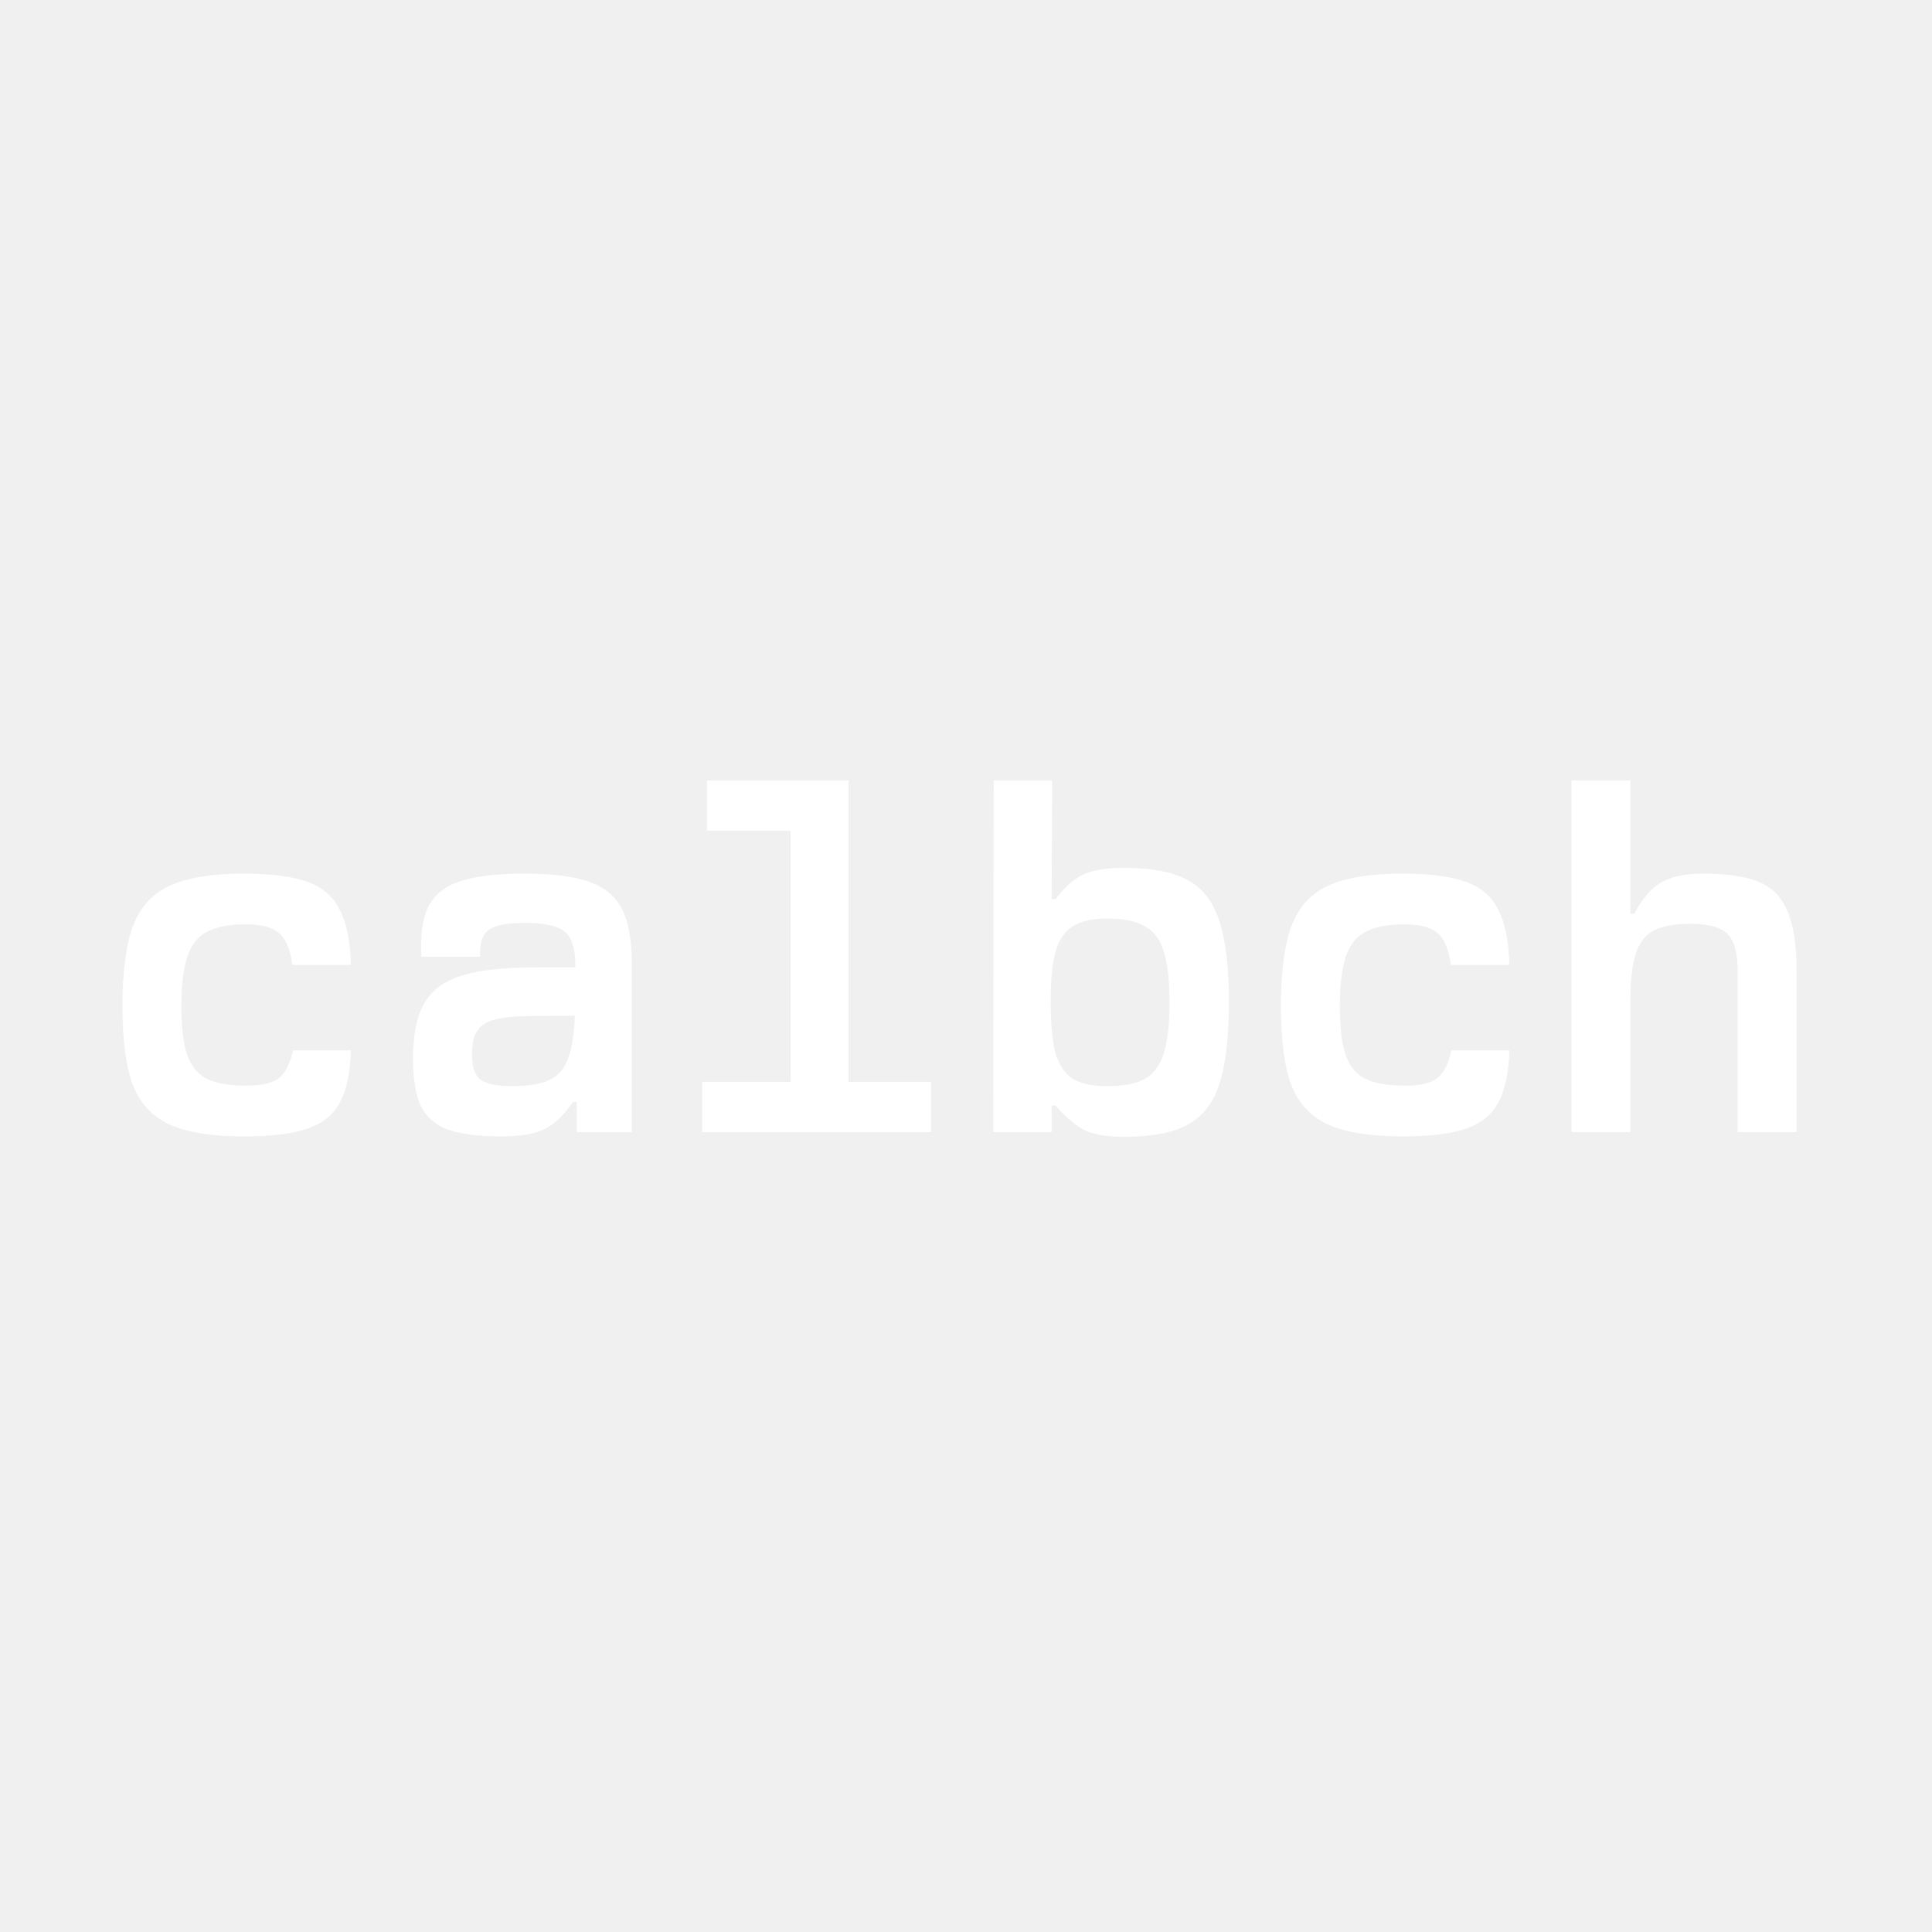
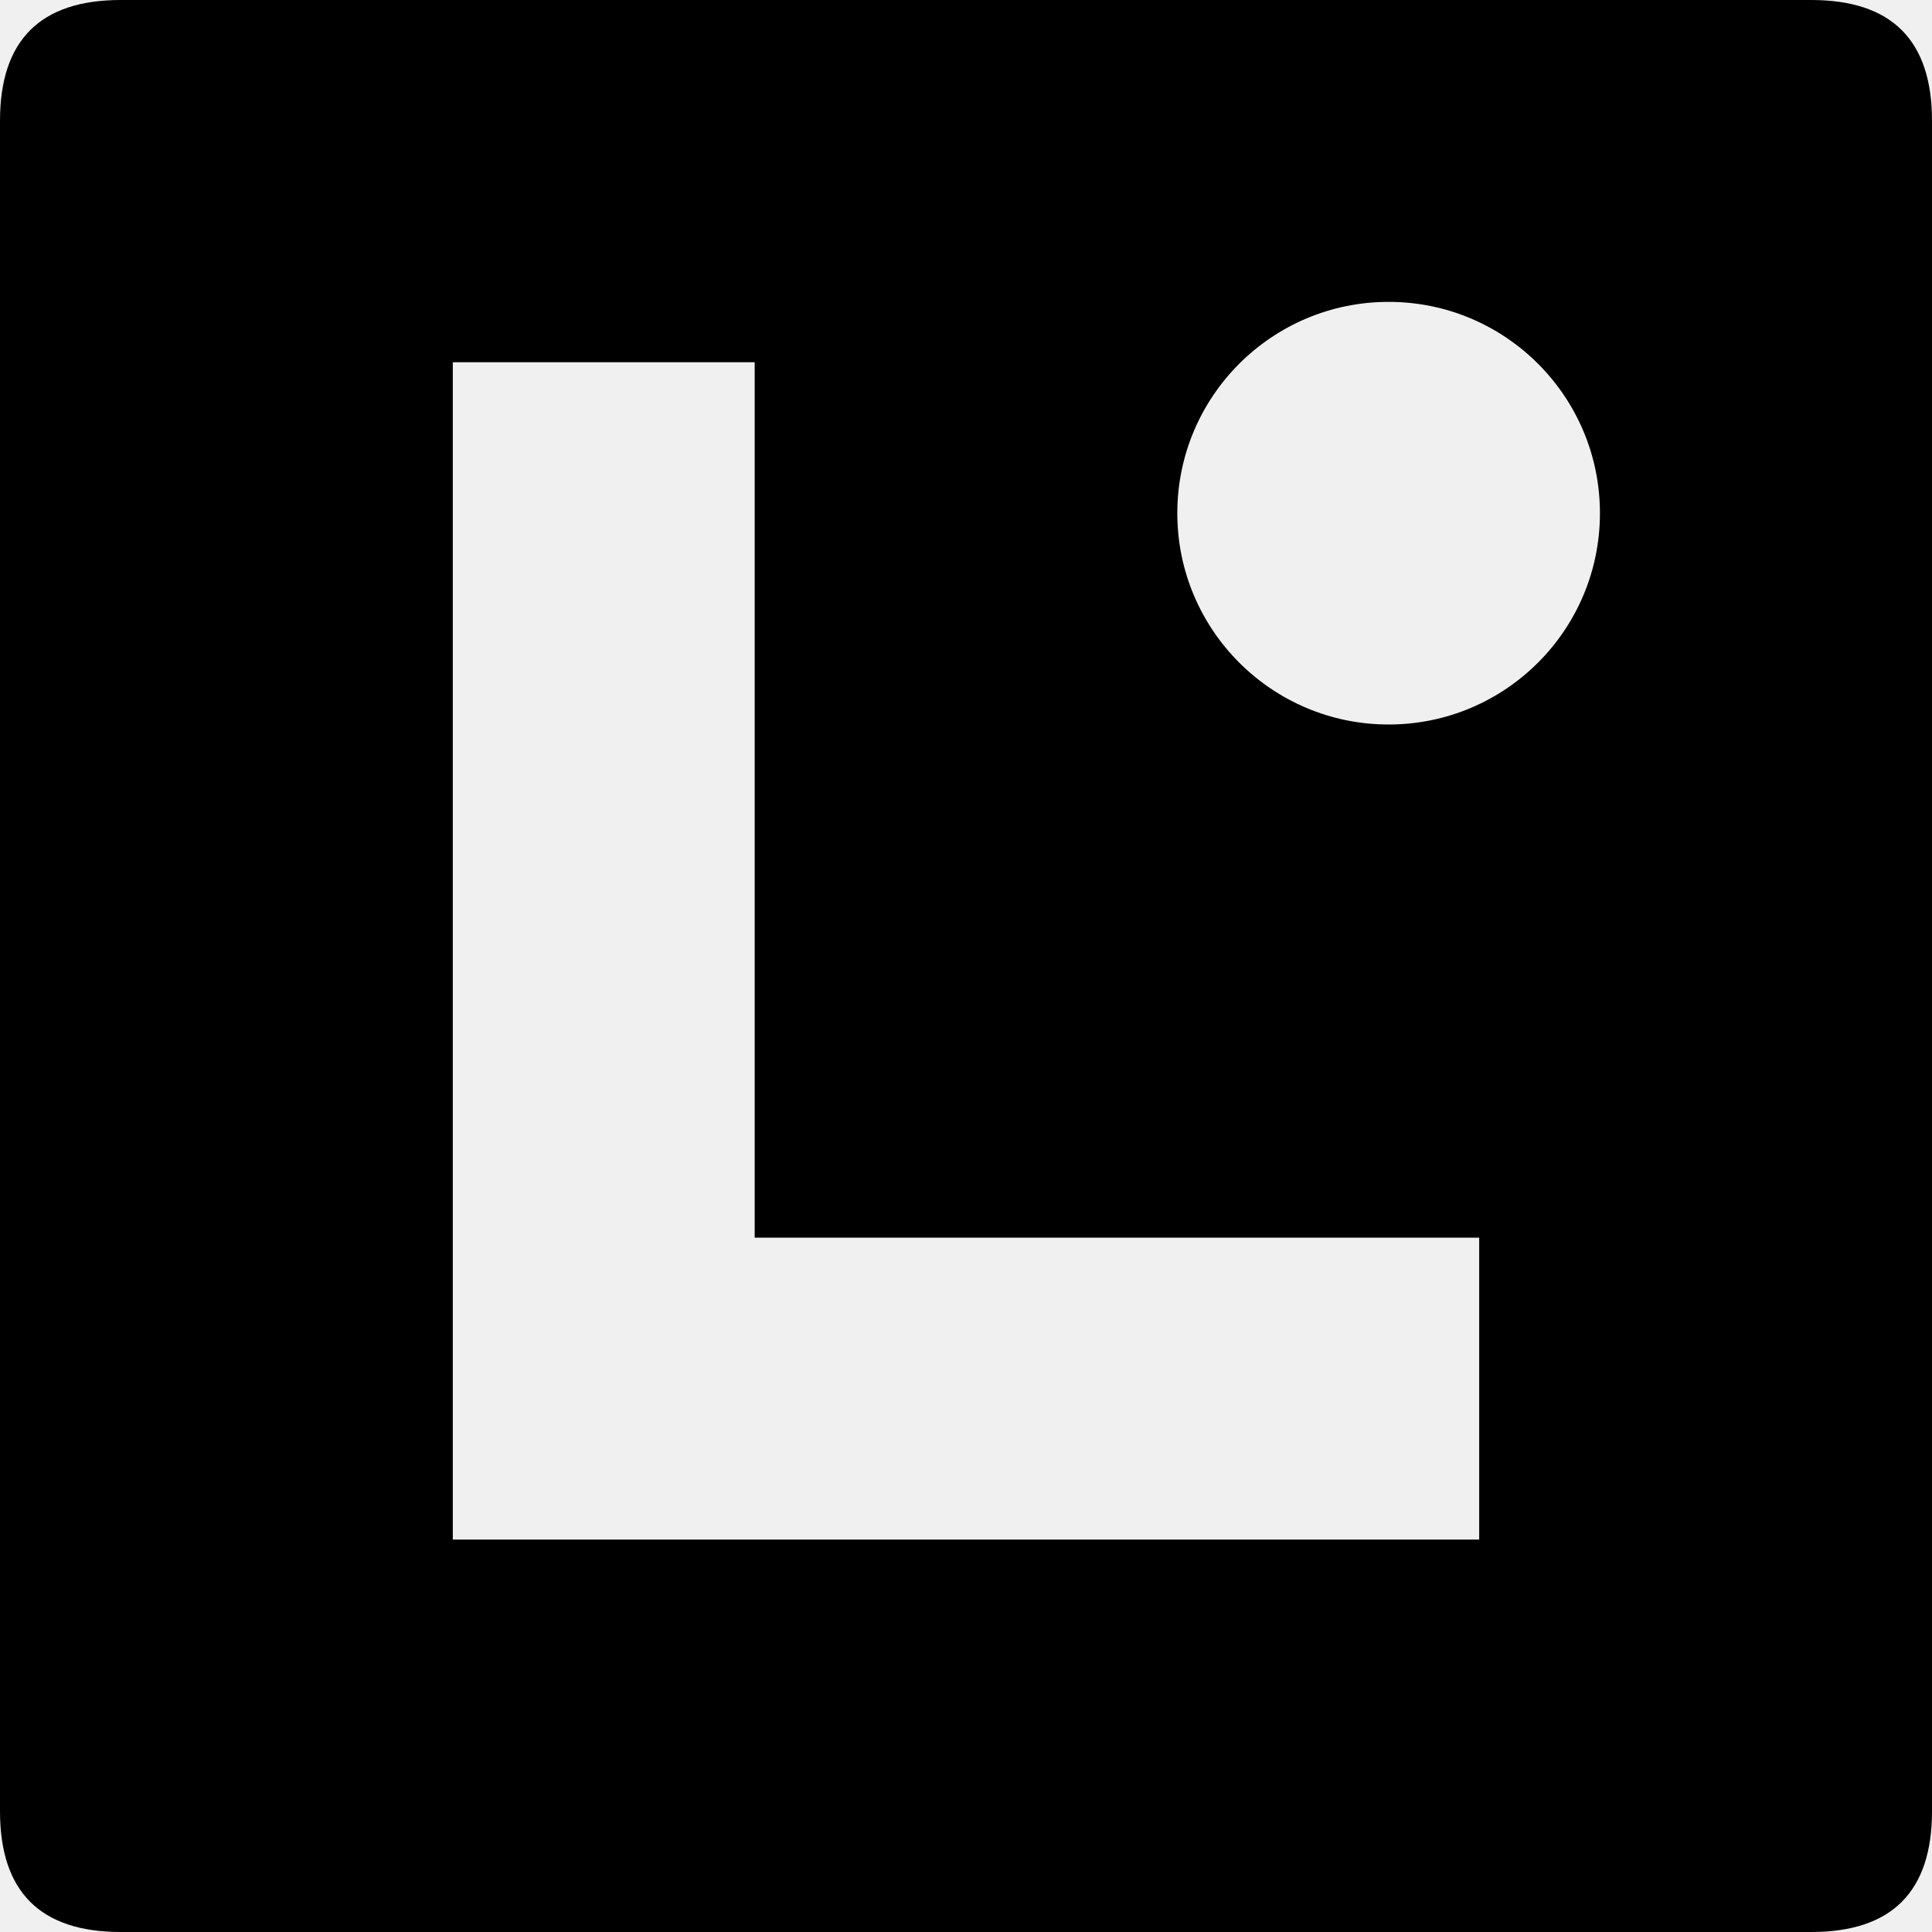
- <svg xmlns="http://www.w3.org/2000/svg" fill="none" height="128" viewBox="0 0 128 128" width="128">
-   <path d="m16.176 75.288c-2.112 0-3.744-.256-4.896-.768s-1.973-1.376-2.464-2.592c-.469-1.237-.704-2.987-.704-5.248 0-2.304.235-4.085.704-5.344.491-1.259 1.301-2.144 2.432-2.656 1.152-.533 2.773-.8 4.864-.8 1.835 0 3.253.181 4.256.544s1.717.981 2.144 1.856c.448.853.693 2.069.736 3.648h-3.872c-.149-1.045-.448-1.749-.896-2.112-.427-.384-1.152-.576-2.176-.576-1.131 0-2.005.171-2.624.512-.597.32-1.024.875-1.28 1.664-.256.768-.384 1.867-.384 3.296 0 1.365.128 2.421.384 3.168s.693 1.28 1.312 1.6c.619.299 1.493.448 2.624.448.981 0 1.685-.16 2.112-.48.448-.341.768-.96.96-1.856h3.84c-.043 1.493-.288 2.645-.736 3.456-.427.811-1.141 1.387-2.144 1.728-.981.341-2.379.512-4.192.512zm17.108 0c-1.557 0-2.763-.149-3.616-.448-.832-.32-1.429-.843-1.792-1.568-.341-.747-.512-1.792-.512-3.136 0-1.579.245-2.795.736-3.648.491-.875 1.323-1.493 2.496-1.856s2.837-.544 4.992-.544h2.528v-.192c0-1.067-.235-1.792-.704-2.176s-1.355-.576-2.656-.576c-1.173 0-1.973.16-2.4.48-.405.299-.587.885-.544 1.76h-3.904c-.064-1.451.096-2.56.48-3.328.405-.789 1.099-1.344 2.08-1.664 1.003-.341 2.432-.512 4.288-.512s3.285.181 4.288.544c1.024.363 1.749.971 2.176 1.824s.64 2.069.64 3.648v11.104h-3.648v-1.984h-.256c-.597.875-1.227 1.472-1.888 1.792s-1.589.48-2.784.48zm-2.016-5.44c0 .811.181 1.365.544 1.664.384.299 1.099.448 2.144.448 1.067 0 1.888-.139 2.464-.416s.981-.747 1.216-1.408c.256-.661.405-1.611.448-2.848l-3.168.032c-.96.021-1.707.107-2.24.256-.512.149-.875.405-1.088.768-.213.341-.32.843-.32 1.504zm15.252 1.824h5.856v-16.64h-5.536v-3.328h9.376v19.968h5.472v3.328h-15.168zm27.924 3.648c-1.045 0-1.888-.139-2.528-.416-.619-.299-1.28-.853-1.984-1.664h-.256v1.76h-3.872l.032-23.296h3.872l-.032 7.872h.256c.576-.789 1.184-1.333 1.824-1.632s1.536-.448 2.688-.448c1.835 0 3.243.267 4.224.8 1.003.533 1.707 1.44 2.112 2.72.427 1.259.64 3.051.64 5.376 0 2.347-.213 4.16-.64 5.44-.405 1.259-1.109 2.155-2.112 2.688-.981.533-2.389.8-4.224.8zm-4.832-8.928c0 1.451.107 2.581.32 3.392.235.789.619 1.355 1.152 1.696.533.32 1.291.48 2.272.48 1.088 0 1.92-.16 2.496-.48.597-.341 1.013-.907 1.248-1.696.256-.789.384-1.92.384-3.392 0-1.451-.128-2.571-.384-3.36-.235-.789-.651-1.344-1.248-1.664-.576-.341-1.408-.512-2.496-.512-.981 0-1.739.171-2.272.512-.533.32-.917.875-1.152 1.664-.213.789-.32 1.909-.32 3.36zm23.316 8.896c-2.112 0-3.744-.256-4.896-.768s-1.973-1.376-2.464-2.592c-.469-1.237-.704-2.987-.704-5.248 0-2.304.235-4.085.704-5.344.491-1.259 1.301-2.144 2.432-2.656 1.152-.533 2.773-.8 4.864-.8 1.835 0 3.253.181 4.256.544s1.717.981 2.144 1.856c.448.853.693 2.069.736 3.648h-3.872c-.149-1.045-.448-1.749-.896-2.112-.427-.384-1.152-.576-2.176-.576-1.131 0-2.005.171-2.624.512-.597.32-1.024.875-1.28 1.664-.256.768-.384 1.867-.384 3.296 0 1.365.128 2.421.384 3.168s.693 1.28 1.312 1.6c.619.299 1.493.448 2.624.448.981 0 1.685-.16 2.112-.48.448-.341.768-.96.96-1.856h3.84c-.043 1.493-.288 2.645-.736 3.456-.427.811-1.141 1.387-2.144 1.728-.981.341-2.379.512-4.192.512zm11.188-23.584h3.904v8.832h.256c.533-1.003 1.13-1.696 1.792-2.08.661-.384 1.578-.576 2.752-.576 1.642 0 2.901.192 3.776.576.874.384 1.493 1.045 1.856 1.984.384.917.576 2.229.576 3.936v10.624h-3.904v-10.688c0-1.195-.224-2.005-.672-2.432-.427-.448-1.248-.672-2.464-.672-1.046 0-1.856.149-2.432.448-.555.299-.95.811-1.184 1.536-.235.725-.352 1.76-.352 3.104v8.704h-3.904z" fill="#fff" />
+ <svg xmlns="http://www.w3.org/2000/svg" viewBox="8 8 64 64" role="img" aria-label="Luckenbach">
+   <path fill="#000" fill-rule="evenodd" d="M12 8H68Q72 8 72 12V68Q72 72 68 72H12Q8 72 8 68V12Q8 8 12 8ZM23 20V59H57V49H33V20ZM61 25A7 7 0 1 0 47 25A7 7 0 1 0 61 25Z" />
</svg>
